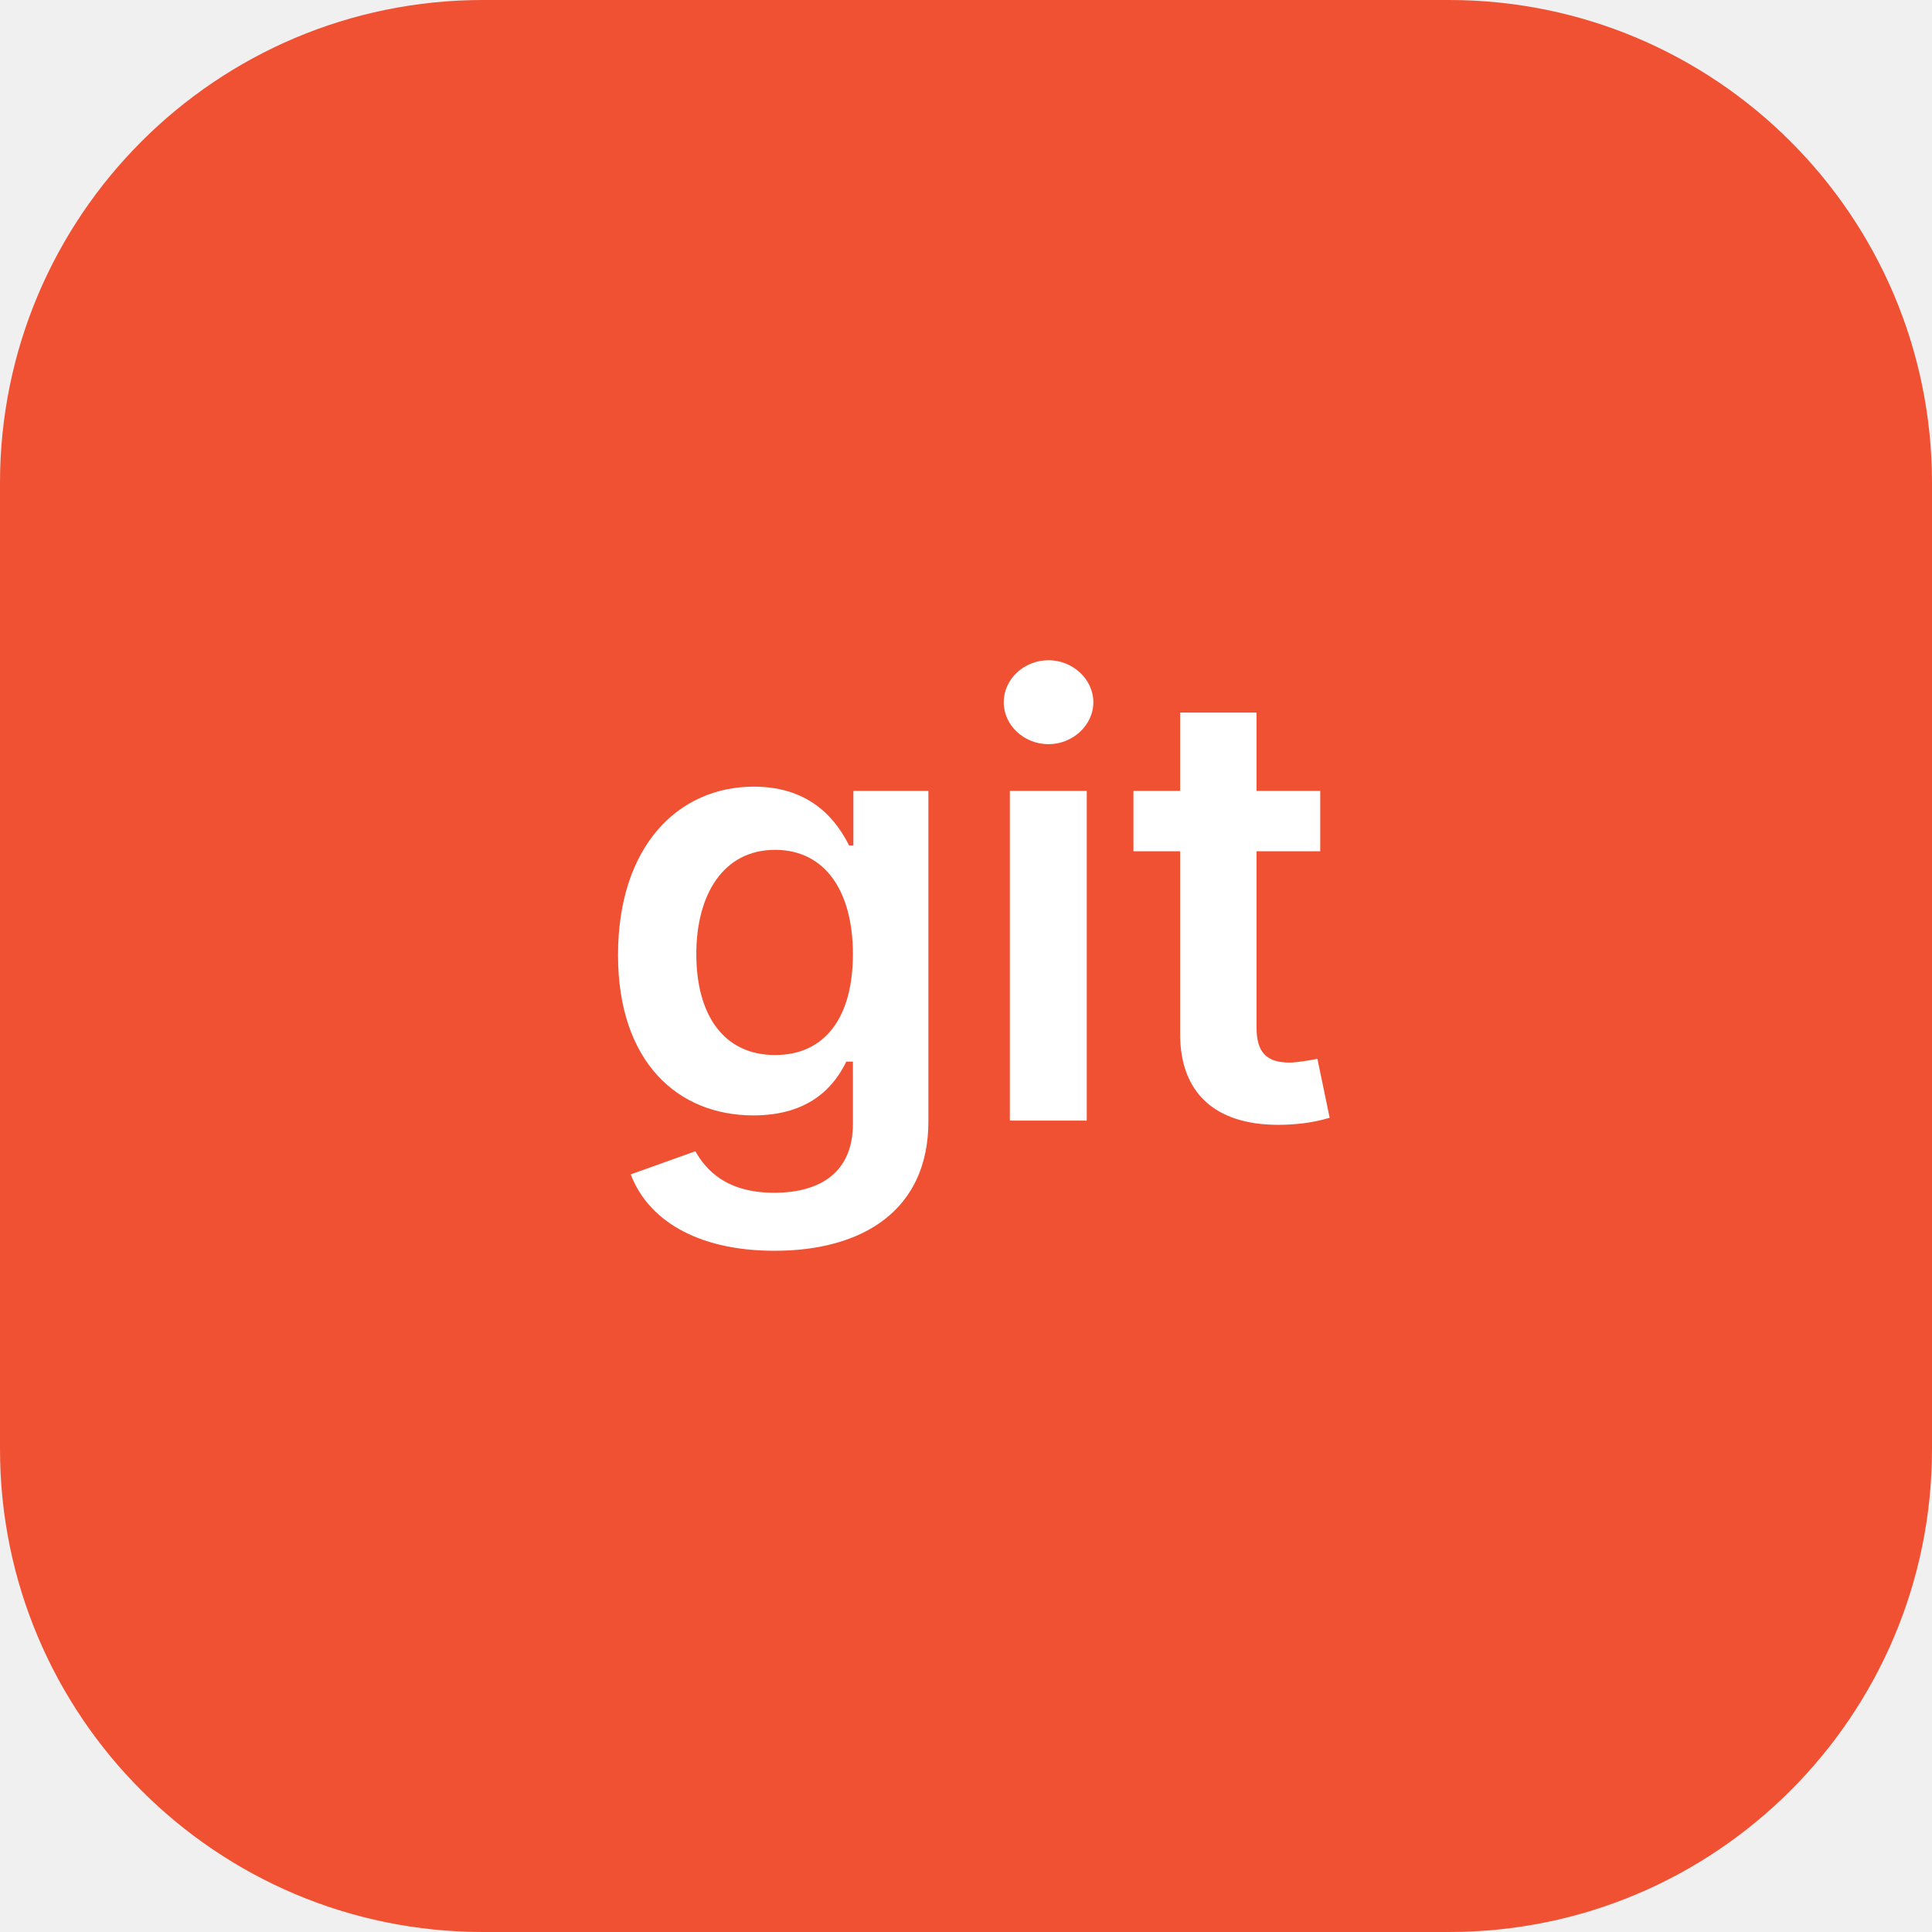
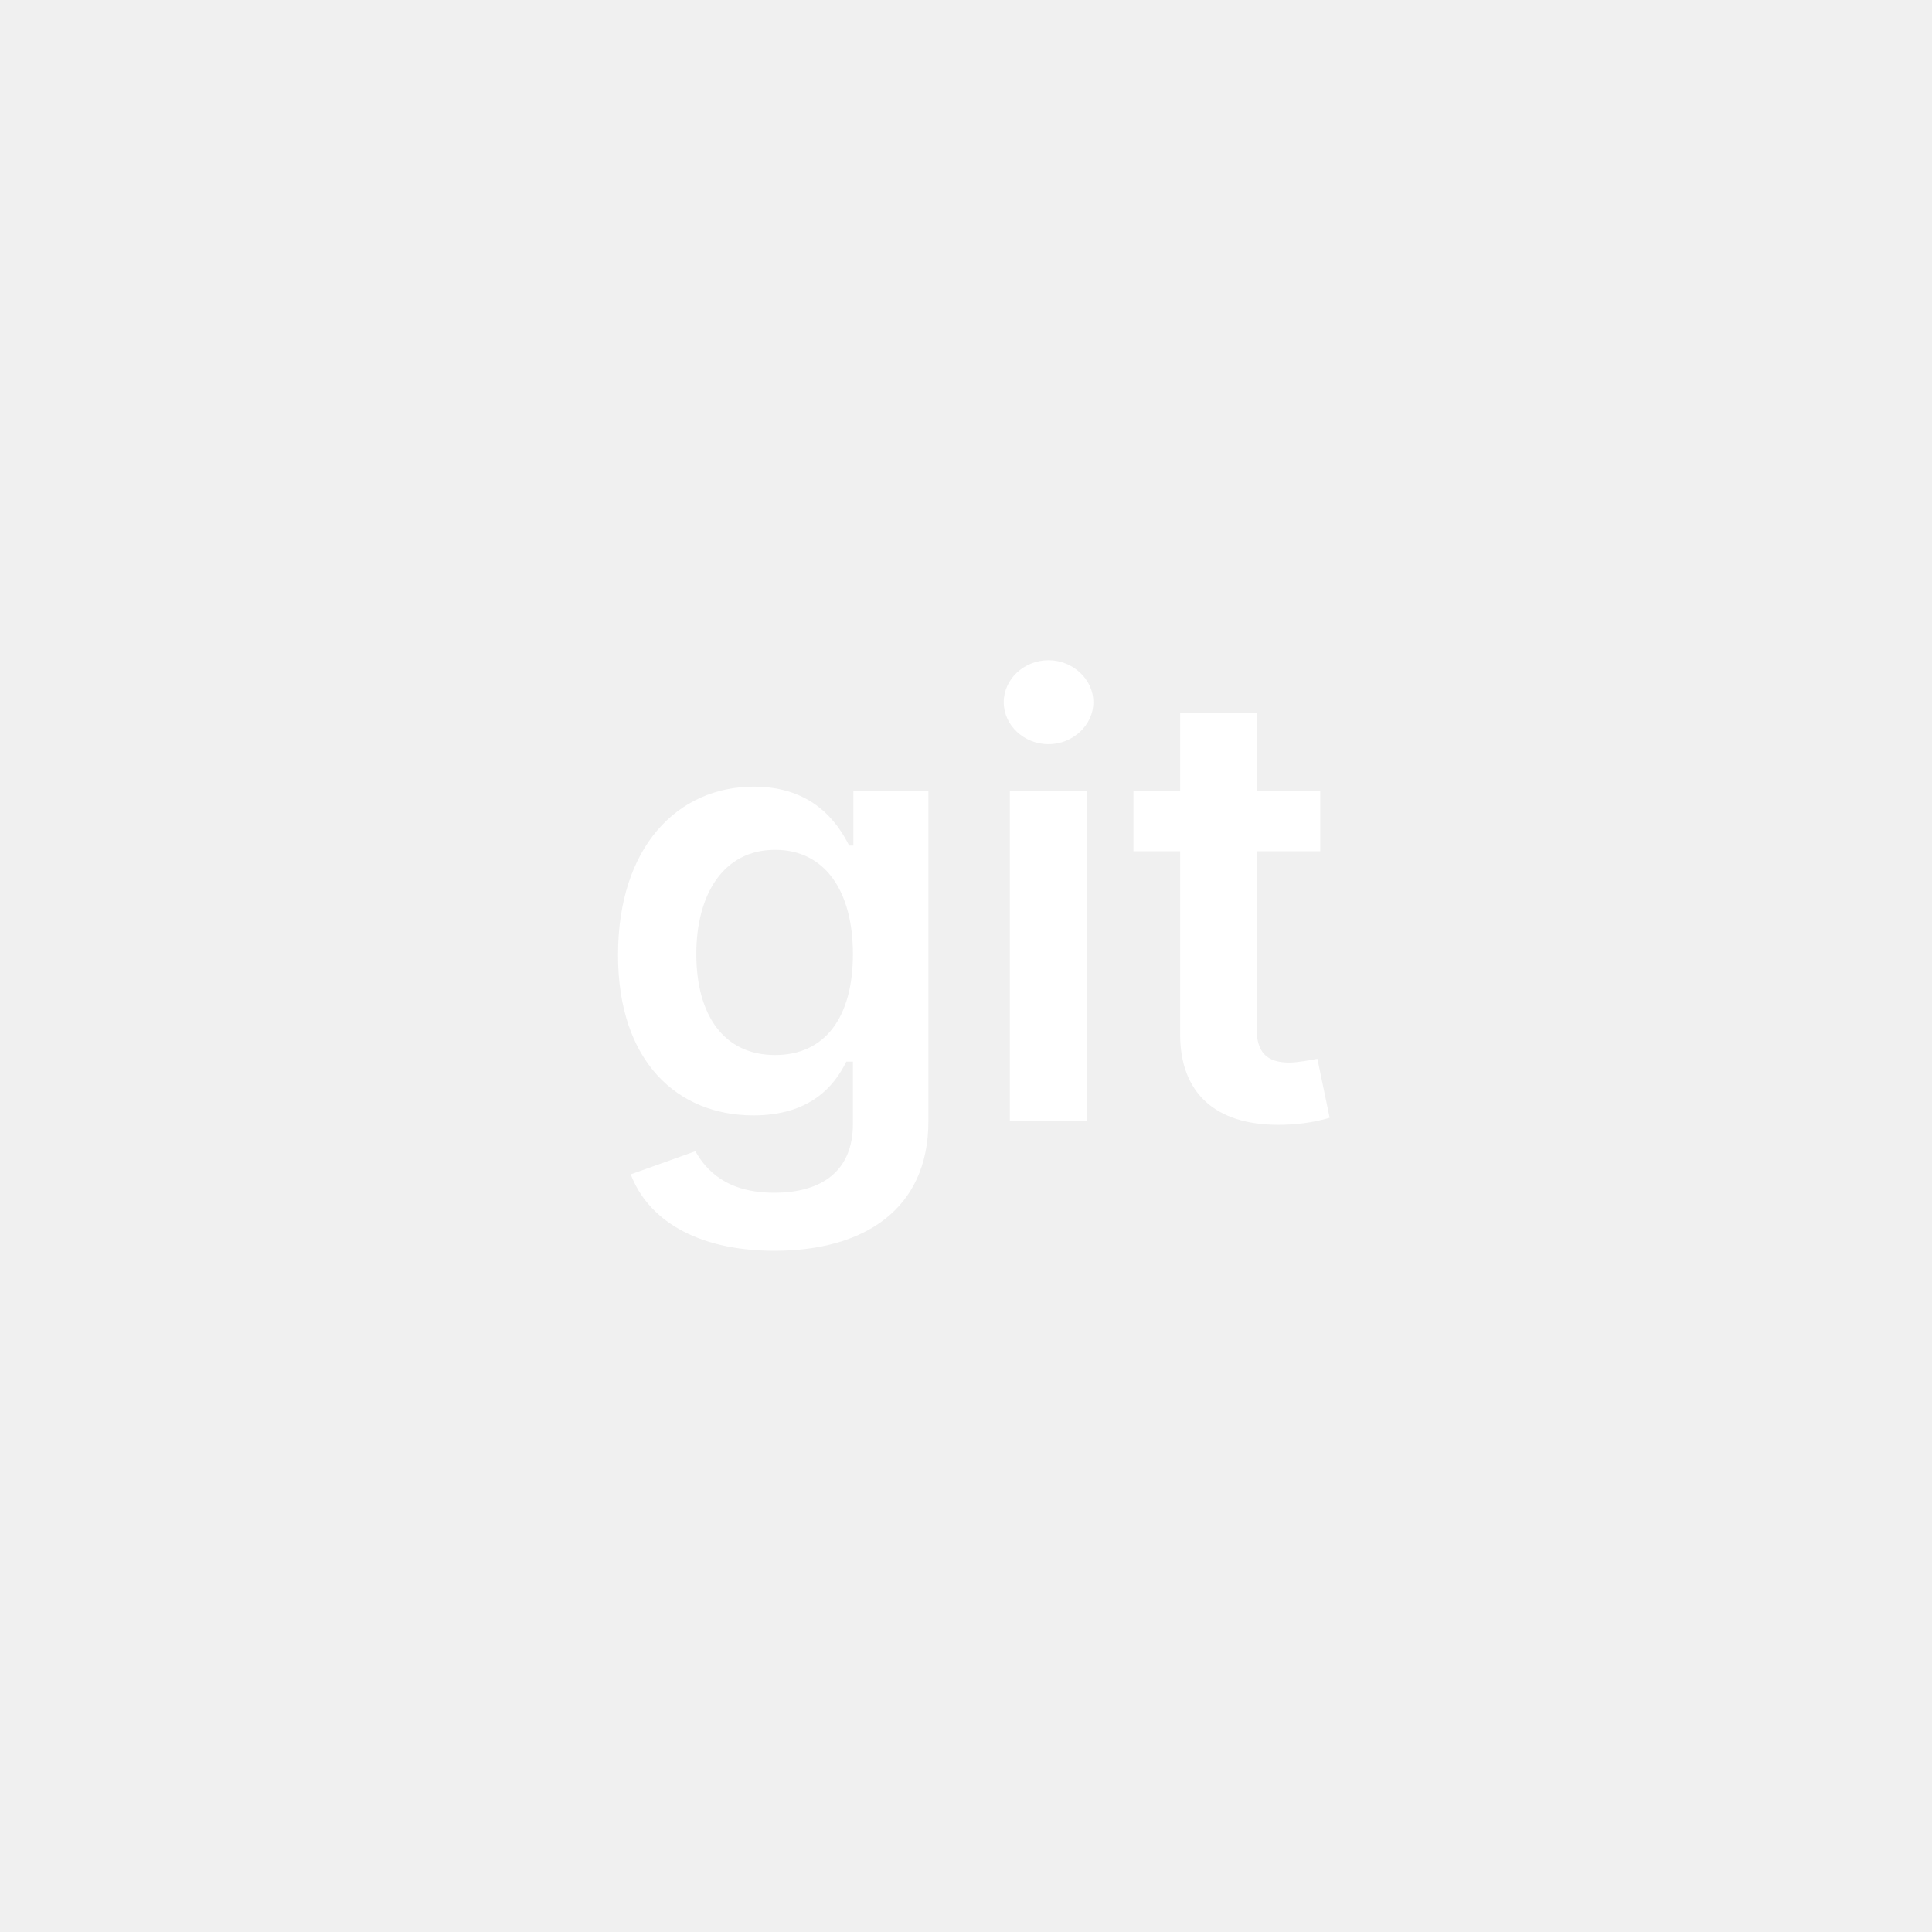
<svg xmlns="http://www.w3.org/2000/svg" viewBox="0 0 64 64">
-   <rect width="64" height="64" rx="16" fill="#f05133" />
  <text x="50%" y="58%" font-family="Inter, &quot;Segoe UI&quot;, sans-serif" font-weight="600" font-size="20" text-anchor="middle" fill="#ffffff">git</text>
</svg>
